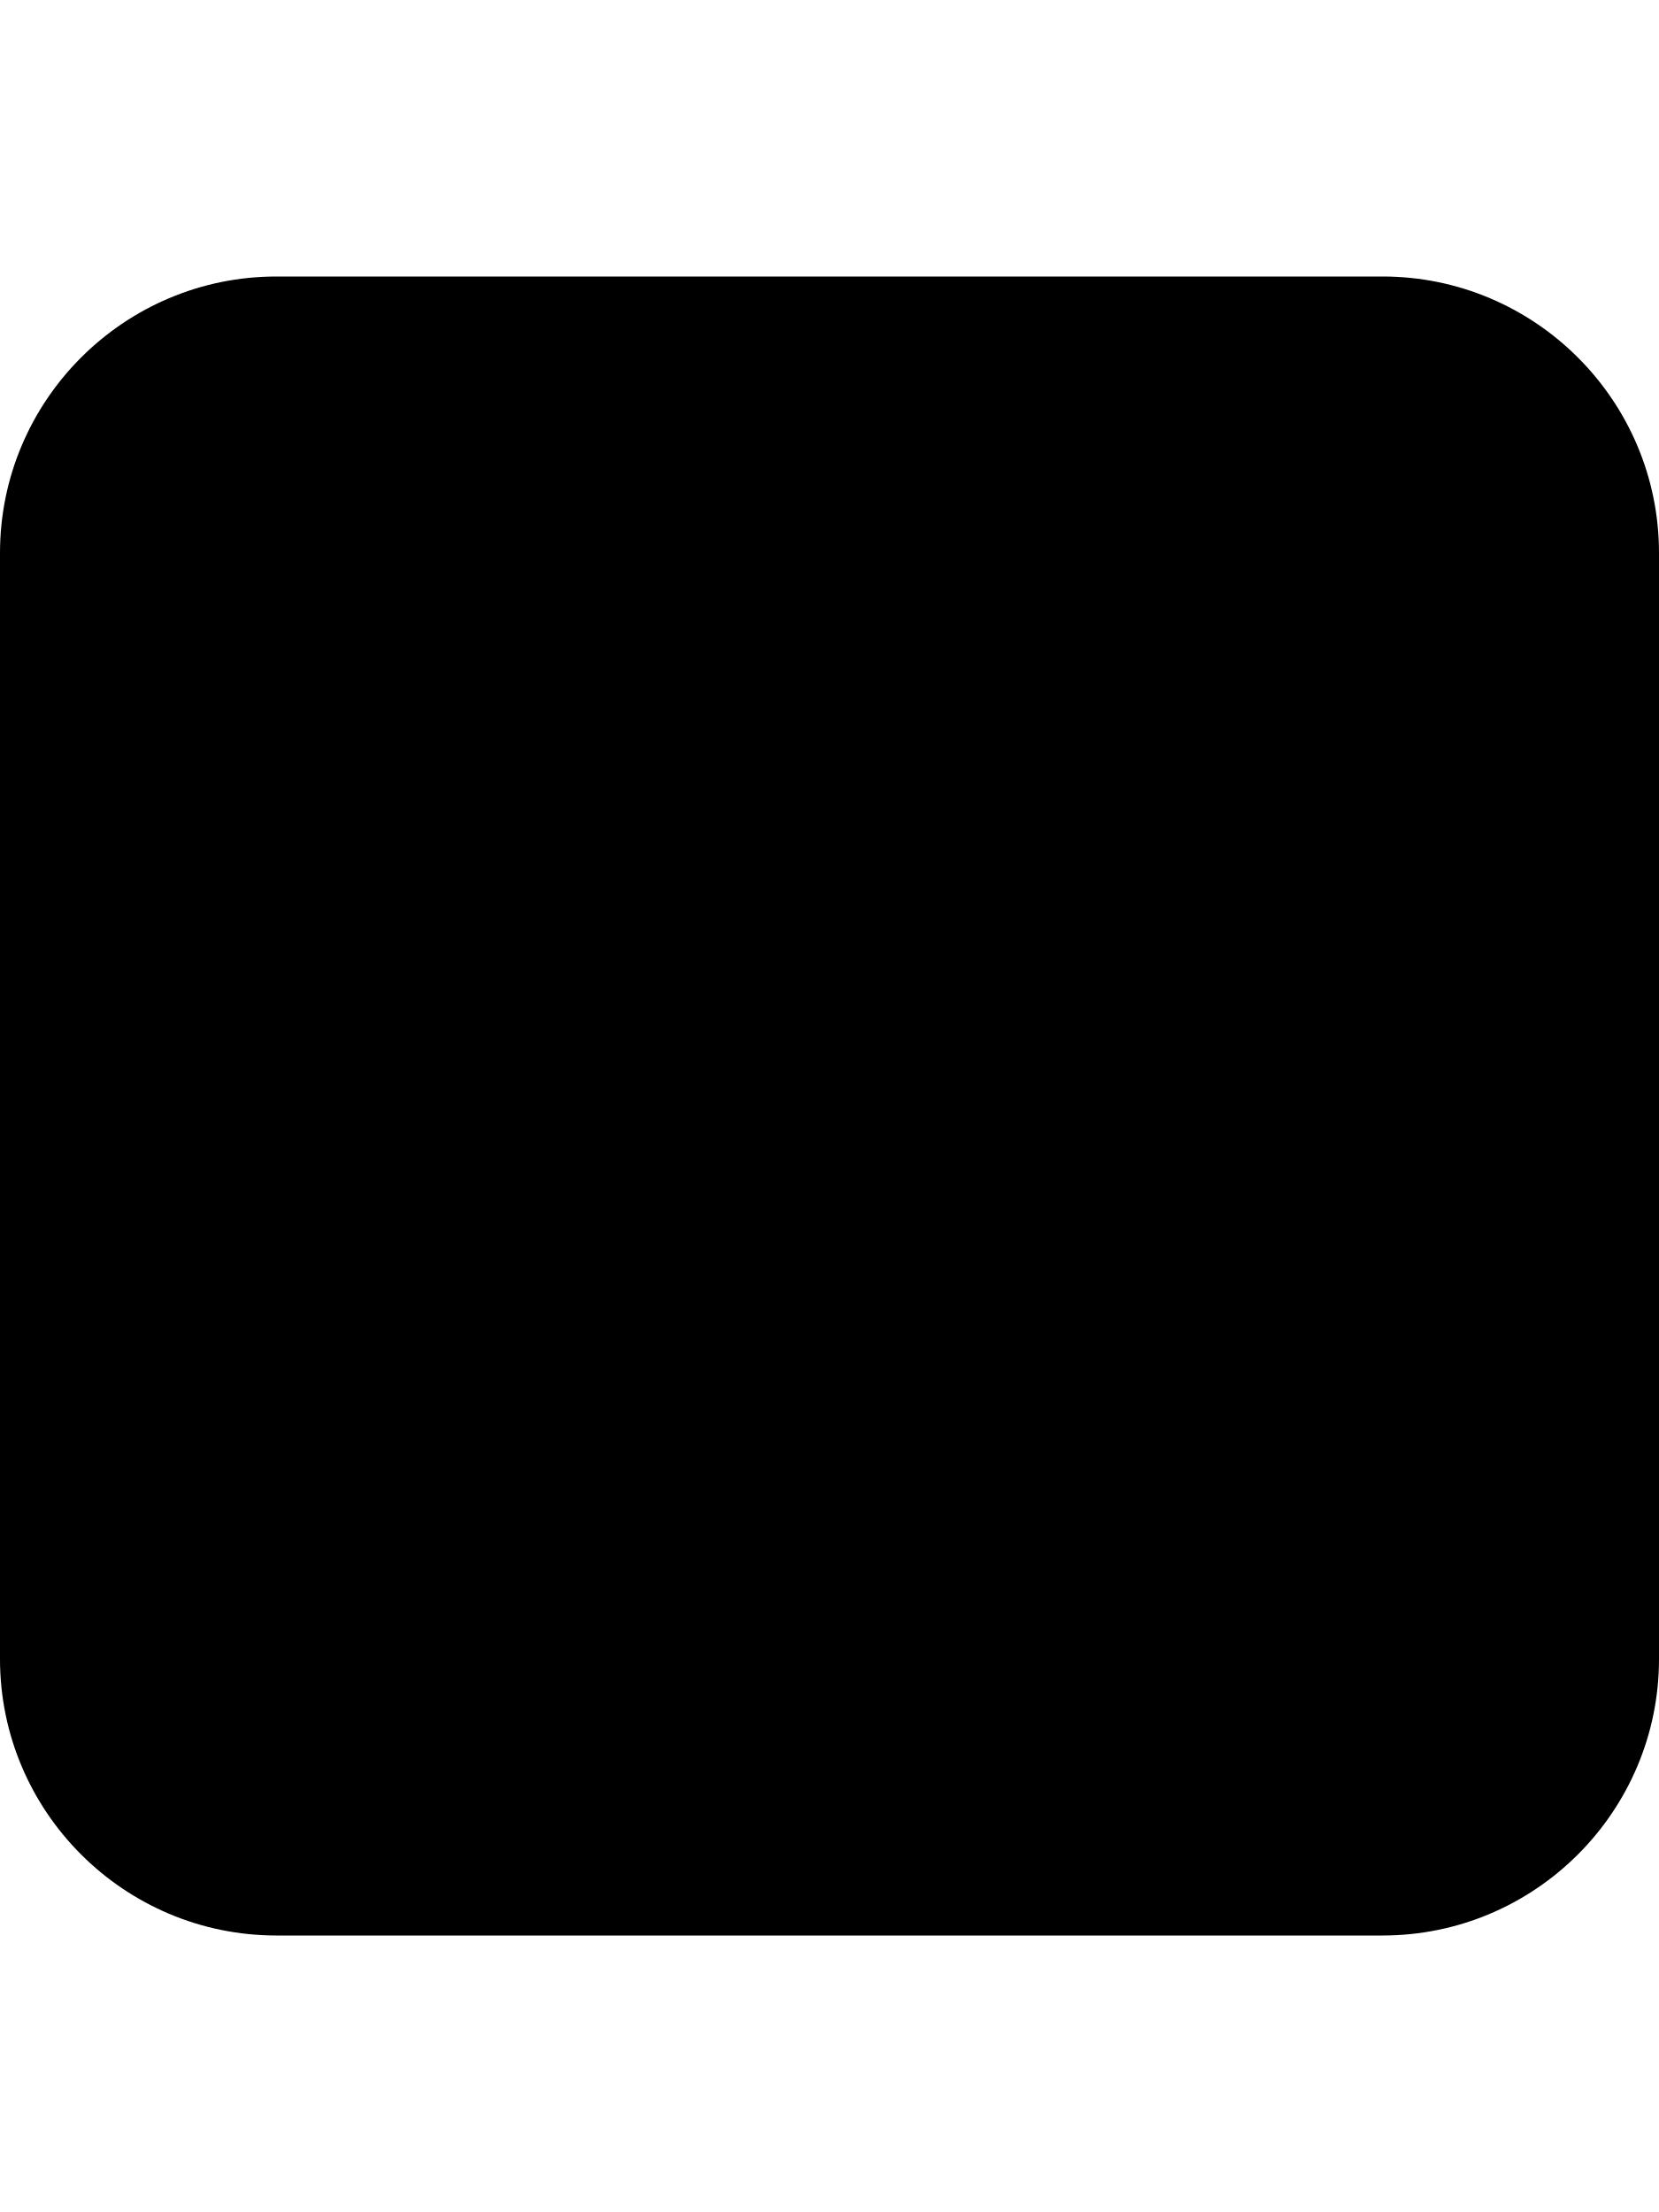
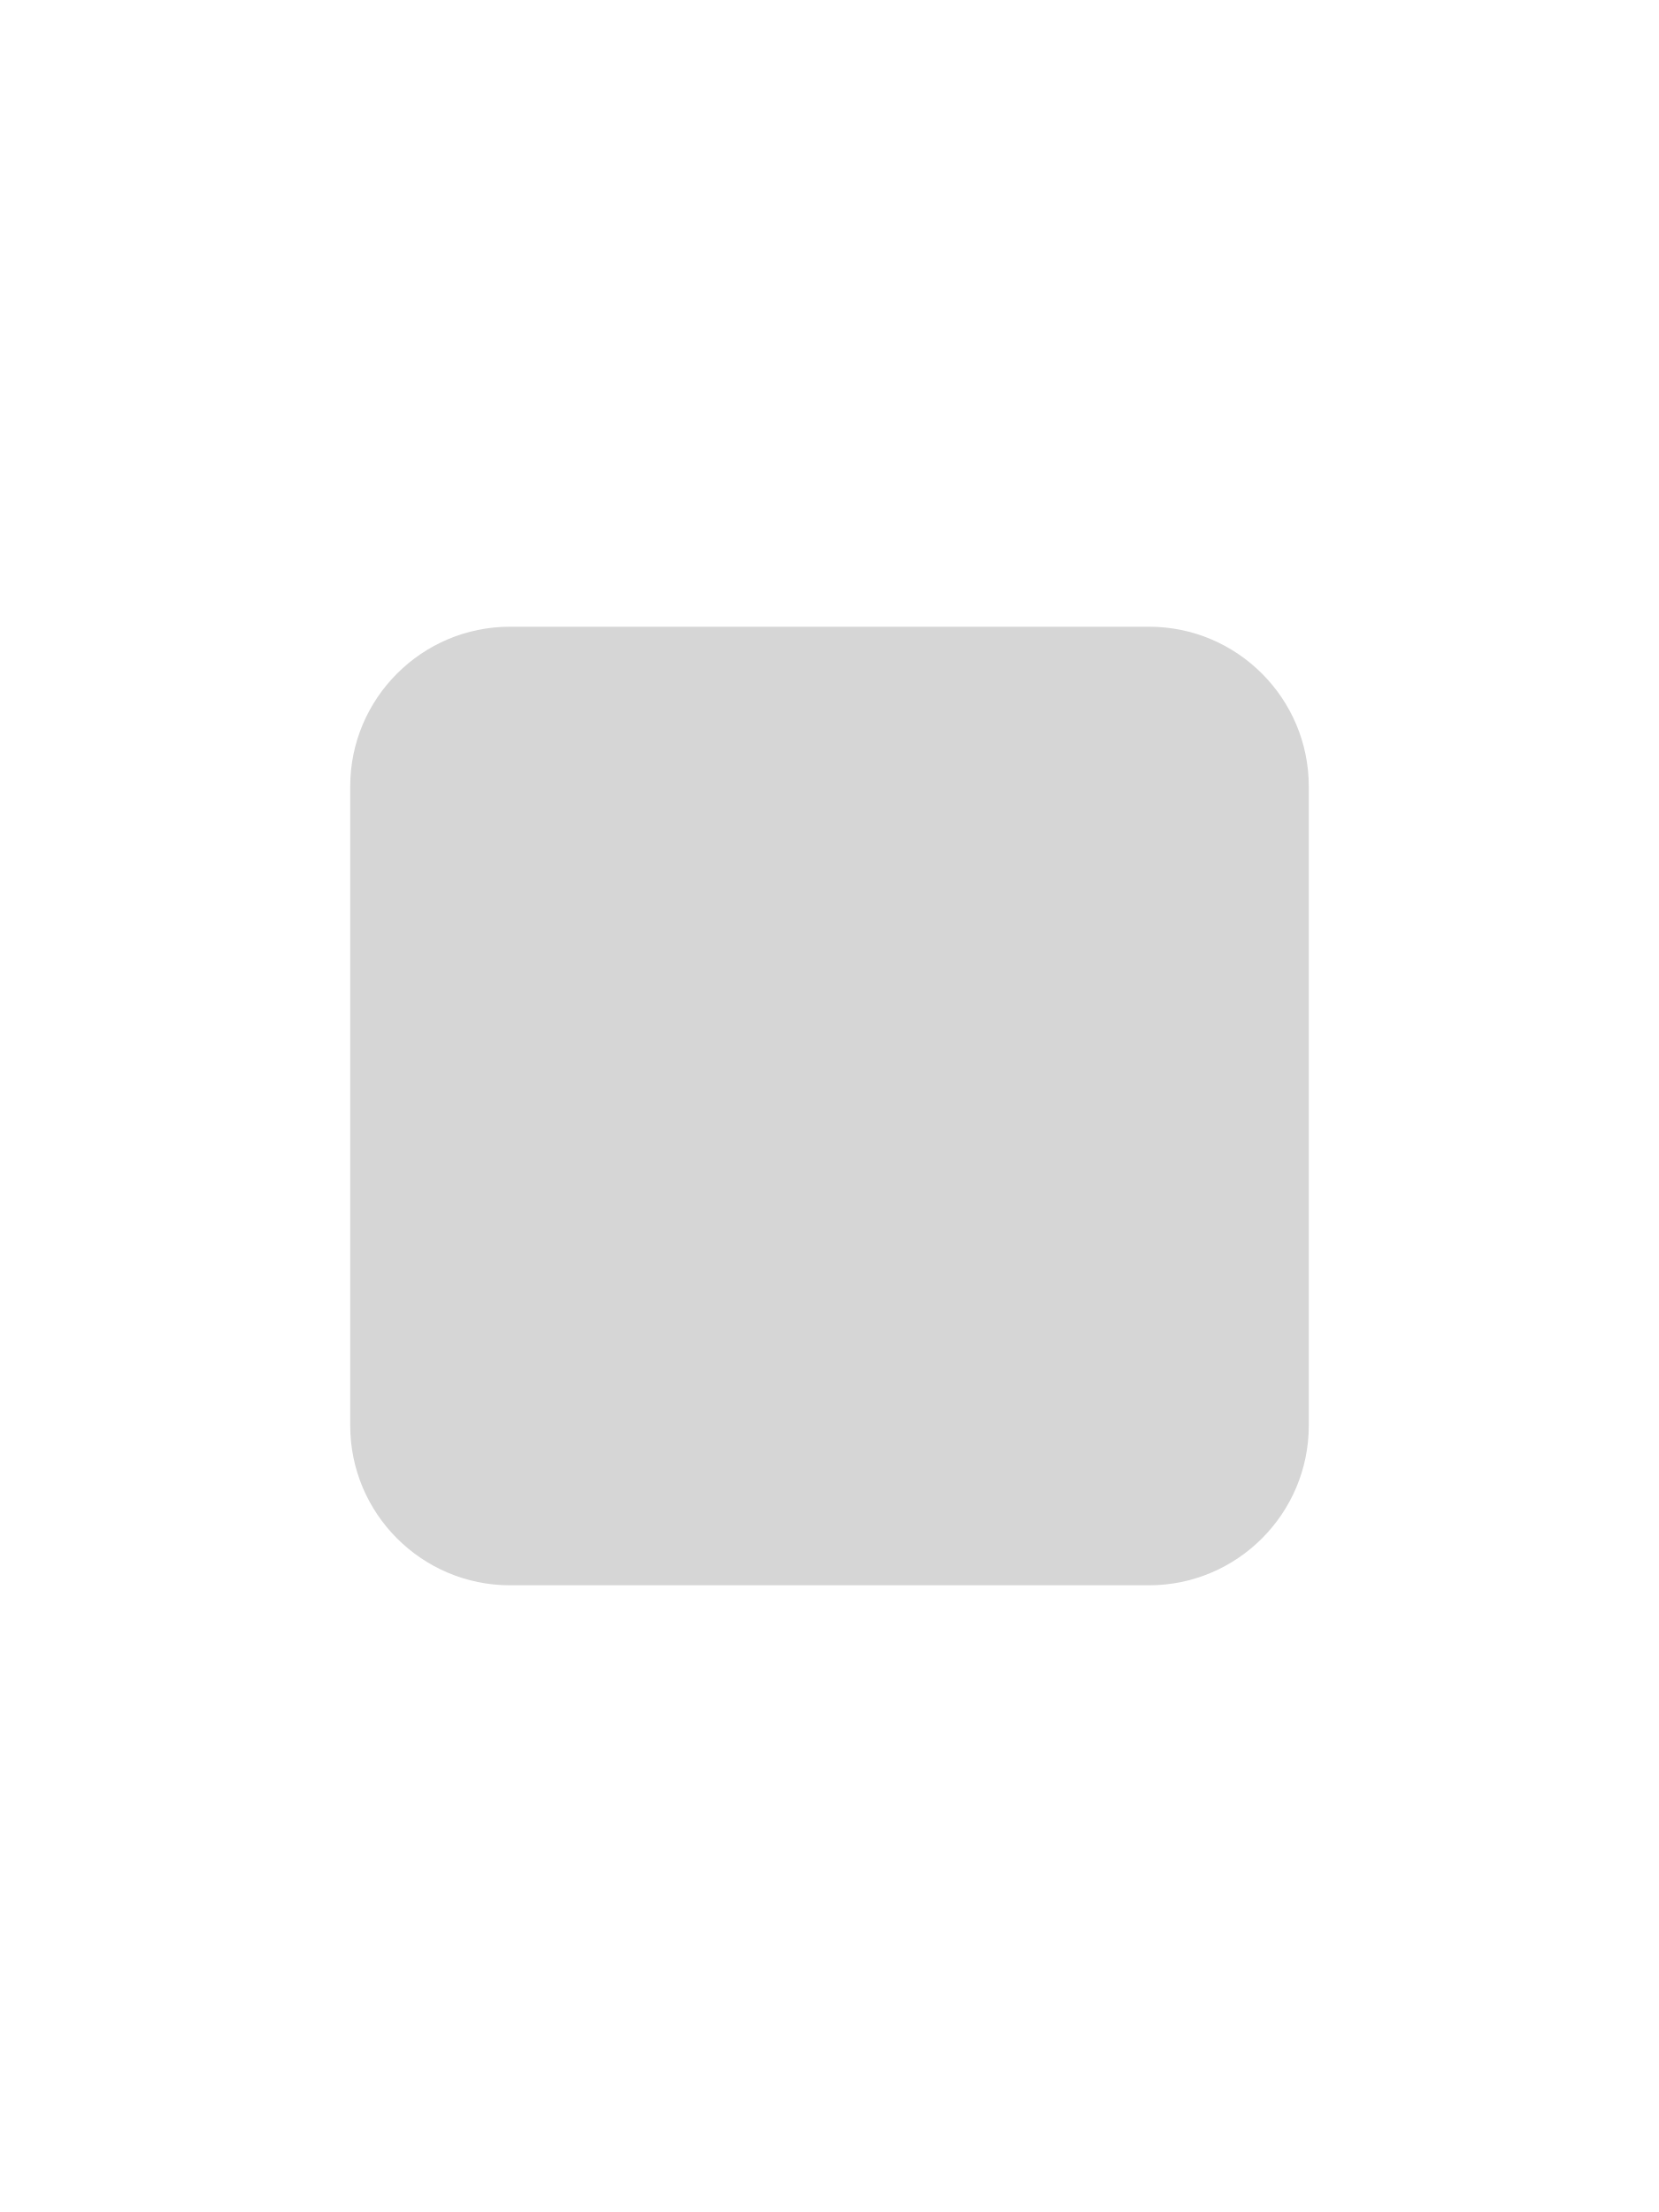
<svg xmlns="http://www.w3.org/2000/svg" viewBox="0 0 384 512">
-   <path fill="#000000" d="M0 128C0 92.7 28.7 64 64 64H320c35.3 0 64 28.7 64 64V384c0 35.3-28.7 64-64 64H64c-35.3 0-64-28.7-64-64V128z" />
+   <path fill="#d6d6d6" d="m 81.062,182.042 c 0,-20.396 16.583,-36.979 36.979,-36.979 h 147.917 c 20.396,0 36.979,16.583 36.979,36.979 v 147.917 c 0,20.396 -16.583,36.979 -36.979,36.979 H 118.042 c -20.396,0 -36.979,-16.583 -36.979,-36.979 z" />
</svg>
